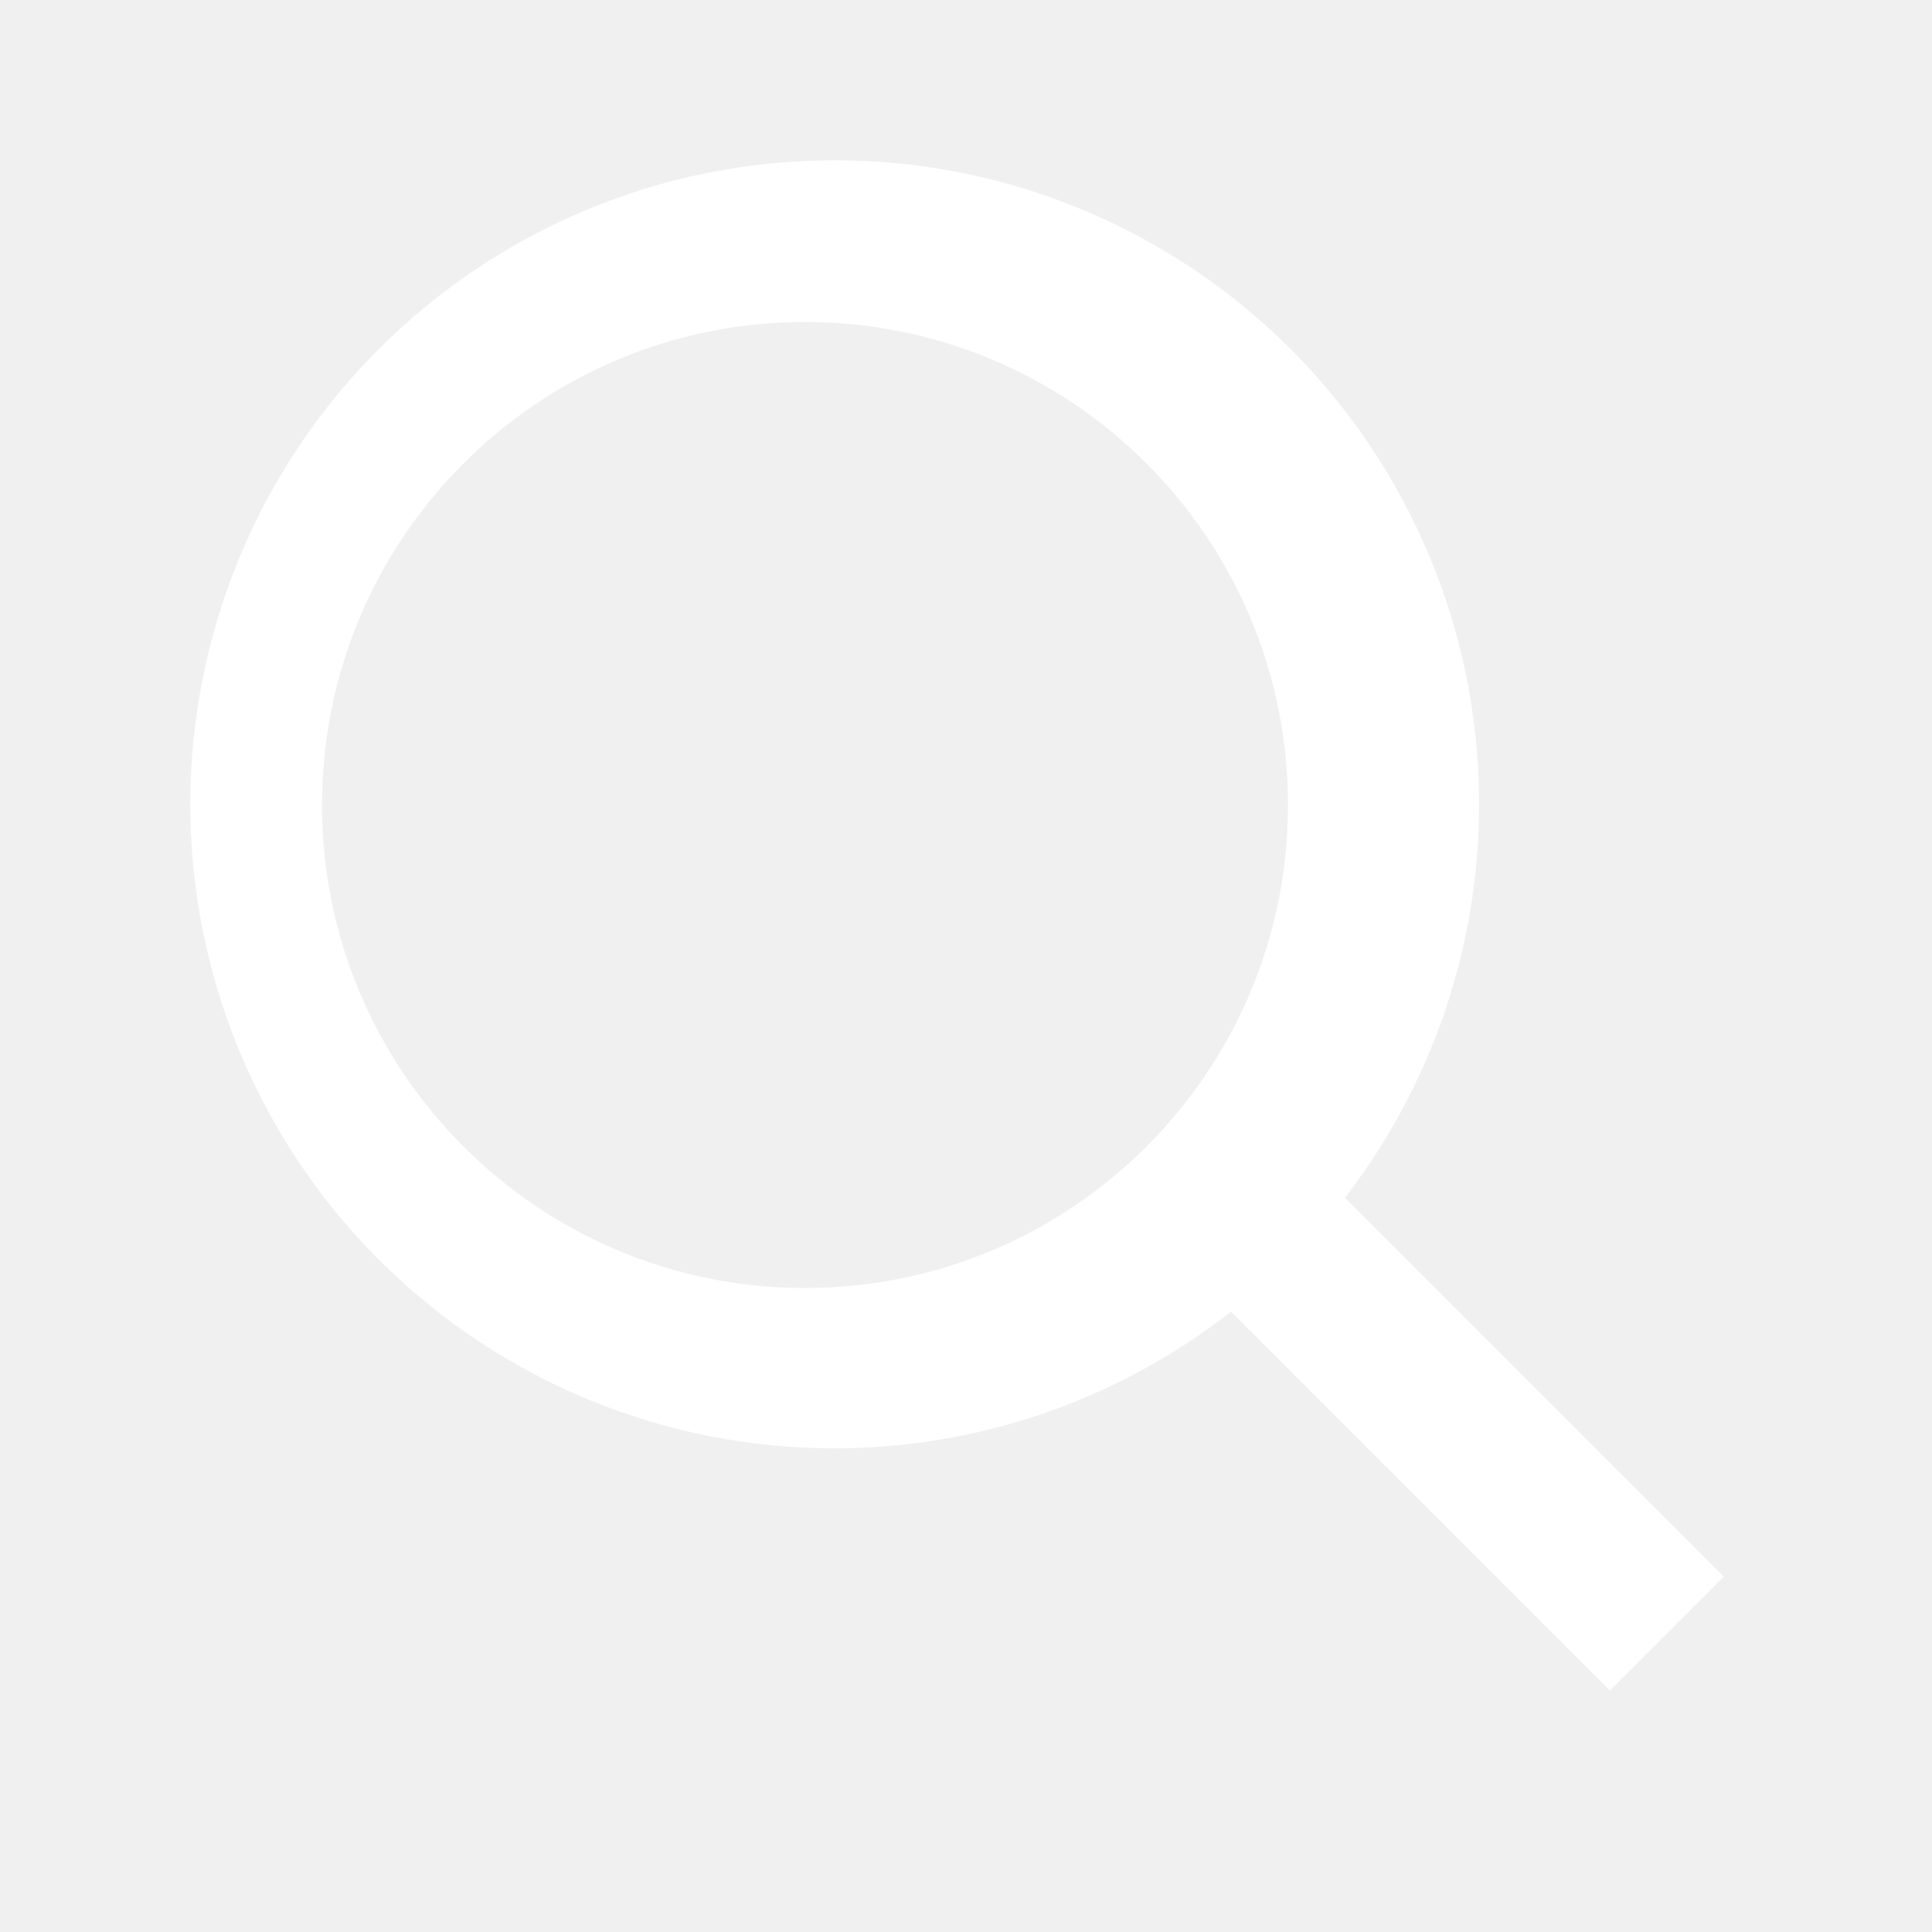
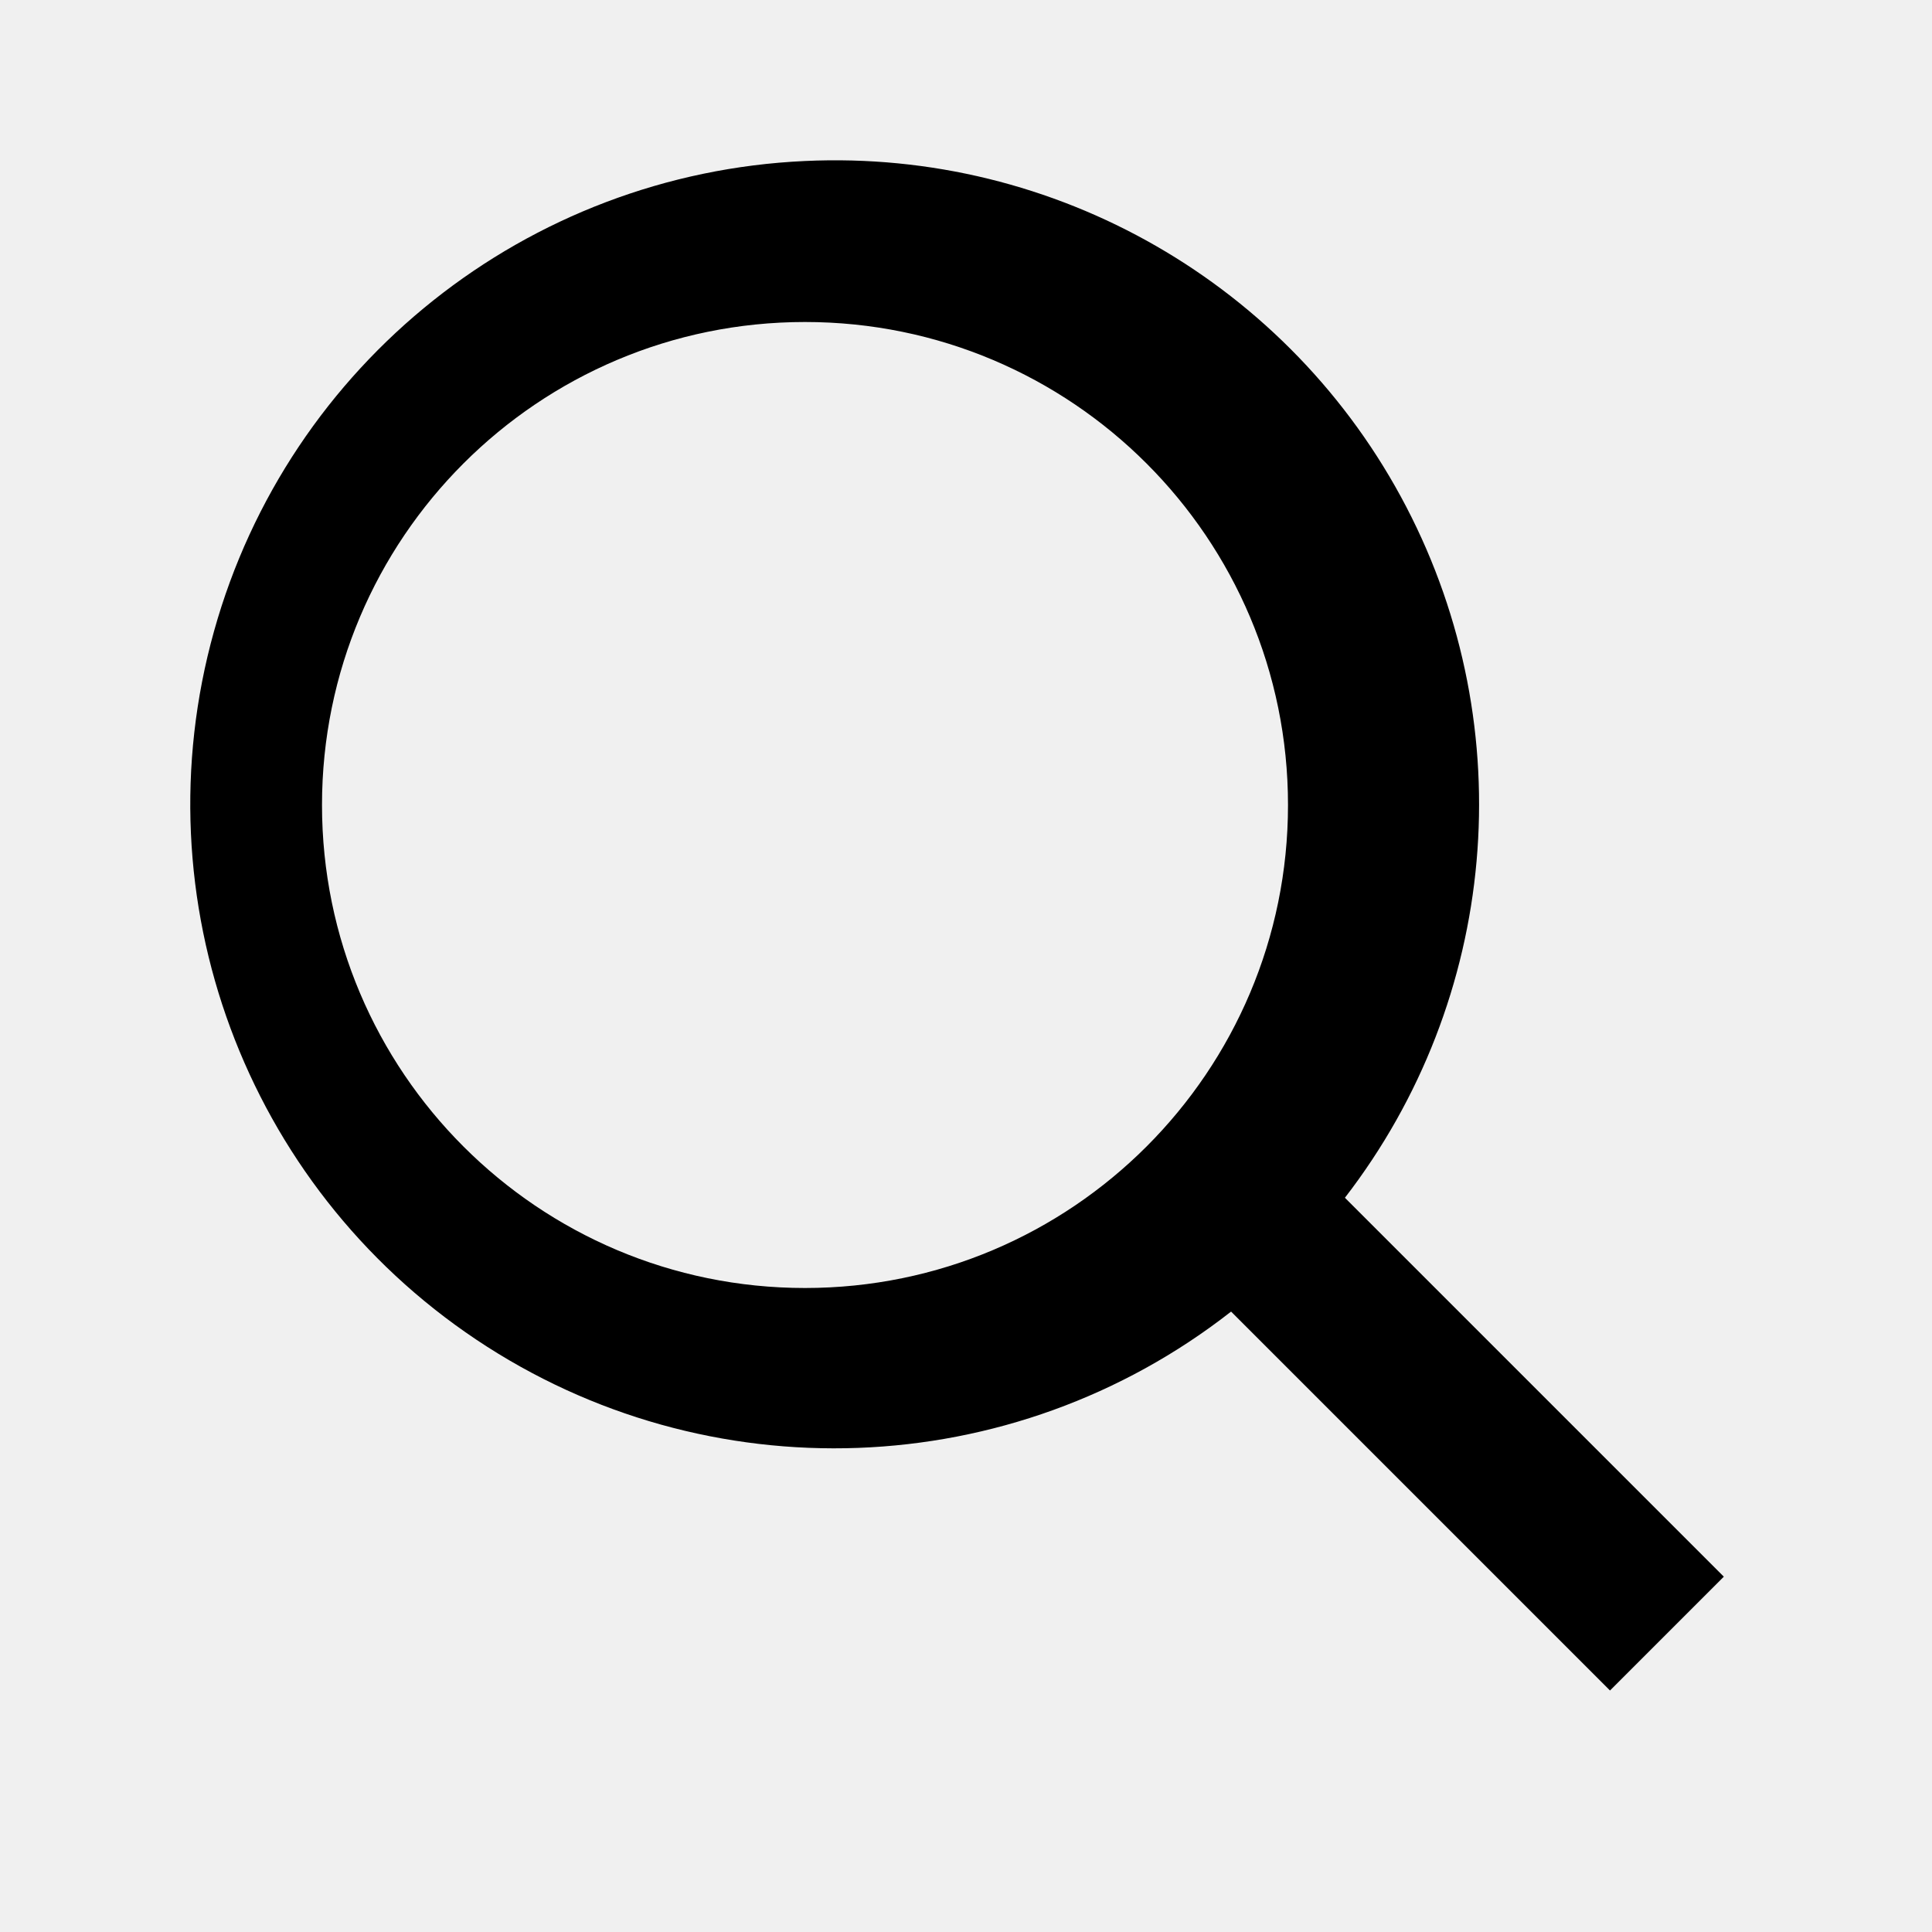
- <svg xmlns="http://www.w3.org/2000/svg" viewBox="0 0 24 24" width="24" height="24" fill="white">
+ <svg xmlns="http://www.w3.org/2000/svg" viewBox="0 0 24 24" fill="#000000">
  <path d="M10 2a8 8 0 105.293 14.293l4.707 4.707 1.414-1.414-4.707-4.707A8 8 0 0010 2zm0 2a6 6 0 110 12 6 6 0 010-12z" />
</svg>
